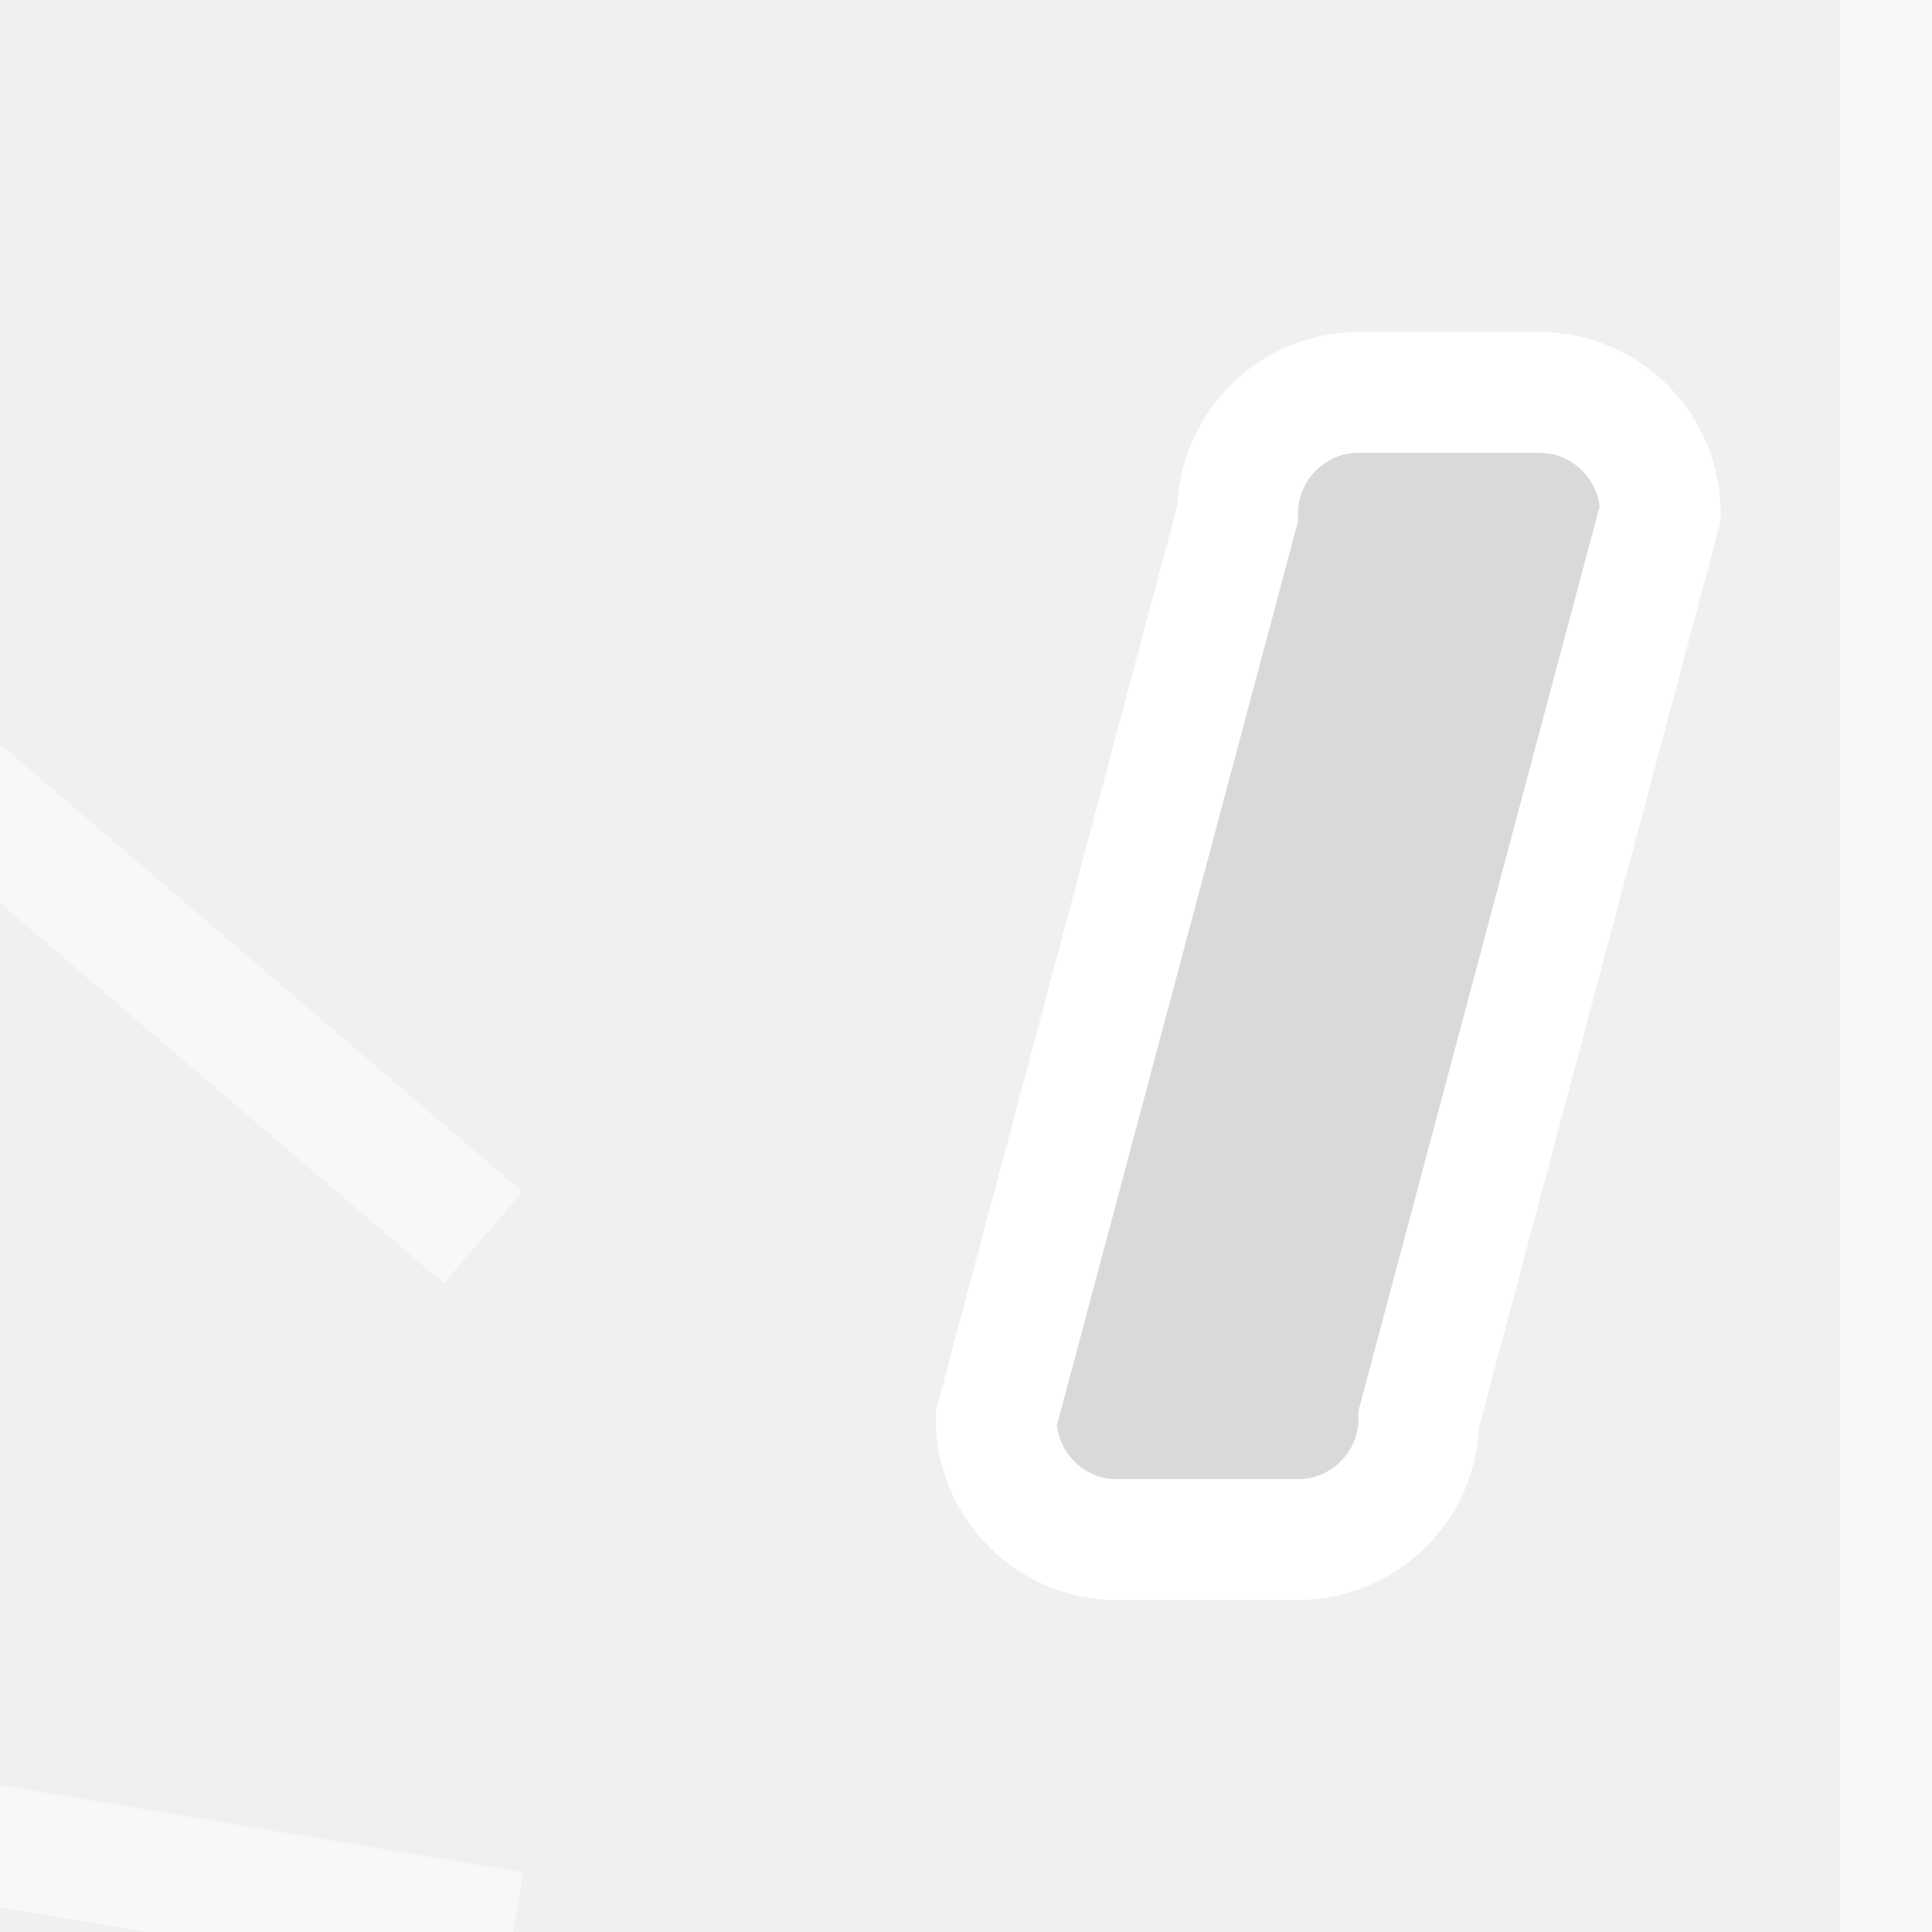
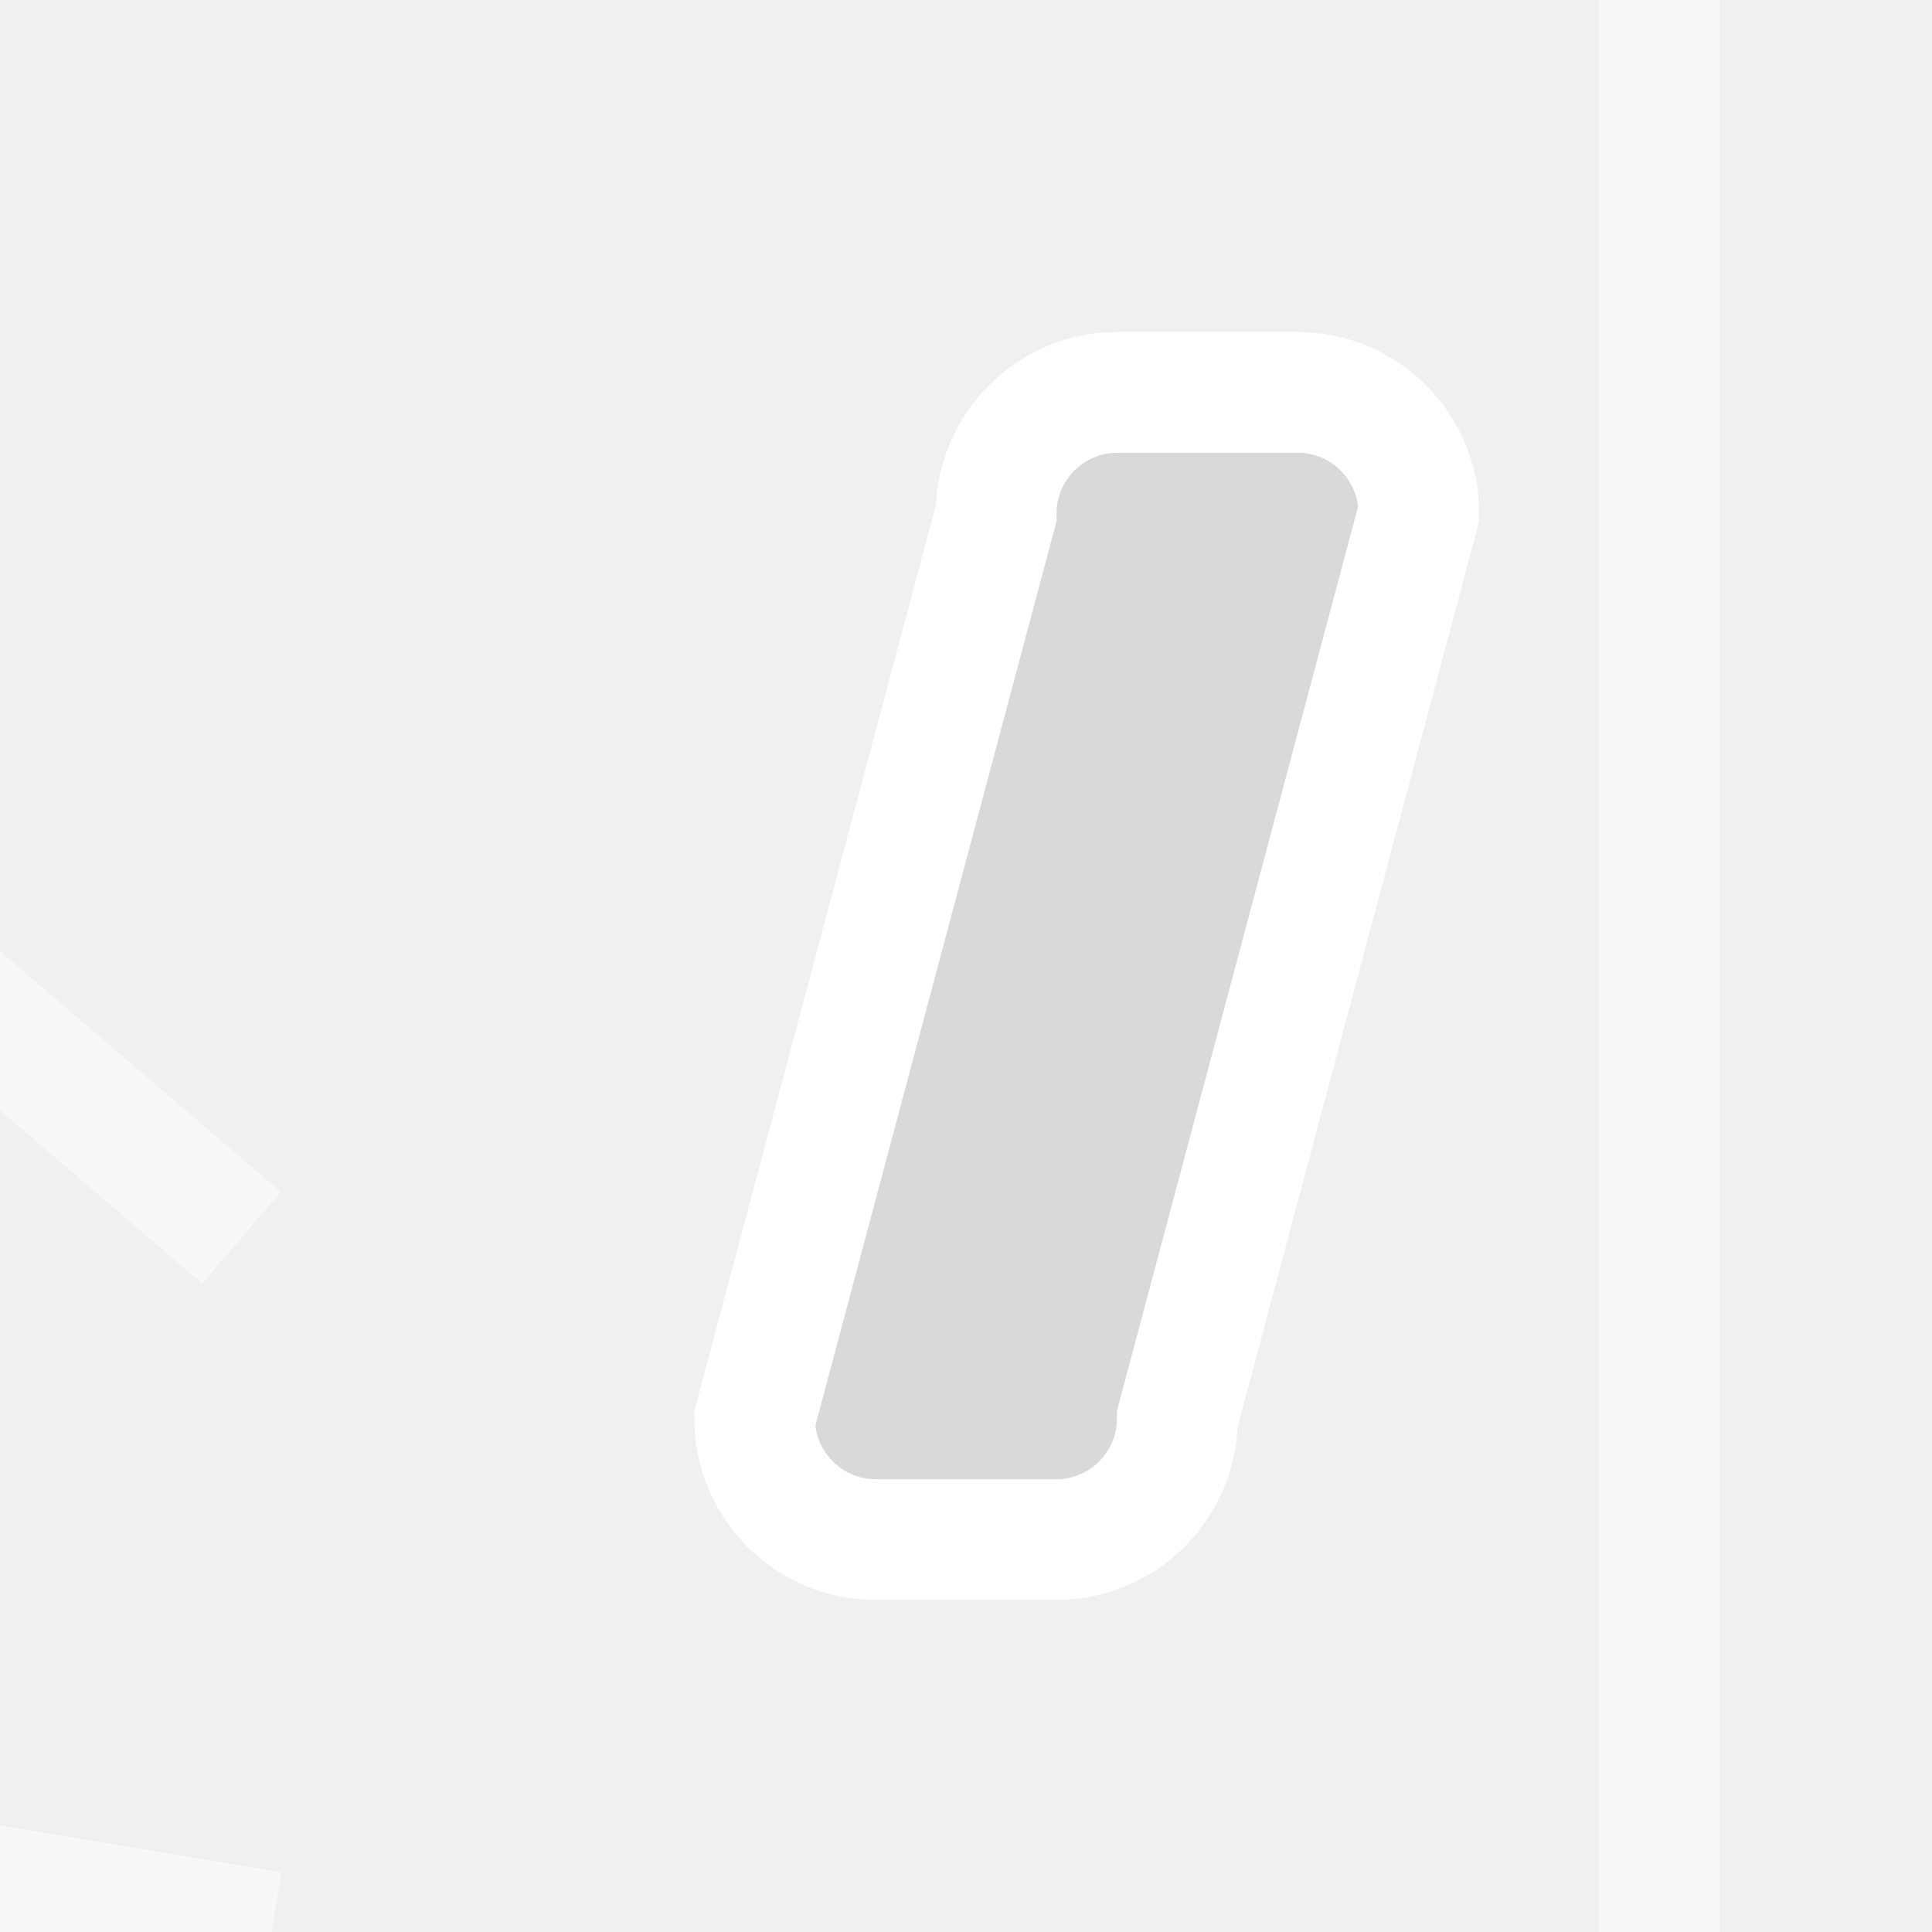
<svg xmlns="http://www.w3.org/2000/svg" viewBox="0 0 32 32">
-   <path d="M21.5,25.5C22.6,25.5,23.5,24.6,23.5,23.5L27.5,8.5C27.5,7.4,26.6,6.5,25.5,6.5L22.5,6.5C21.4,6.5,20.5,7.4,20.5,8.5L16.5,23.5C16.5,24.6,17.4,25.5,18.5,25.5Z" fill="#D9D9D9" stroke="white" stroke-width="2" />
-   <path d="M31.48,32L31.48,0" fill="none" stroke="white" stroke-width="2" stroke-linecap="butt" stroke-linejoin="round" opacity="0.5" />
-   <path d="M8.5,32L-15.5,28" fill="none" stroke="white" stroke-width="2" stroke-linecap="butt" stroke-linejoin="round" opacity="0.5" />
-   <path d="M-2.5,11.5L8,20.5" fill="none" stroke="white" stroke-width="2" stroke-linecap="butt" stroke-linejoin="round" opacity="0.5" />
+   <path d="M17.5,25.5C18.6,25.5,19.5,24.6,19.5,23.5L23.5,8.5C23.5,7.4,22.6,6.5,21.5,6.5L18.5,6.5C17.4,6.5,16.5,7.4,16.5,8.5L12.5,23.5C12.5,24.6,13.4,25.5,14.5,25.5Z" fill="#D9D9D9" stroke="white" stroke-width="2" />
+   <path d="M27.48,32L27.48,0" fill="none" stroke="white" stroke-width="2" stroke-linecap="butt" stroke-linejoin="round" opacity="0.5" />
+   <path d="M4.5,32L-19.5,28" fill="none" stroke="white" stroke-width="2" stroke-linecap="butt" stroke-linejoin="round" opacity="0.5" />
+   <path d="M-6.5,11.5L4,20.5" fill="none" stroke="white" stroke-width="2" stroke-linecap="butt" stroke-linejoin="round" opacity="0.5" />
</svg>
